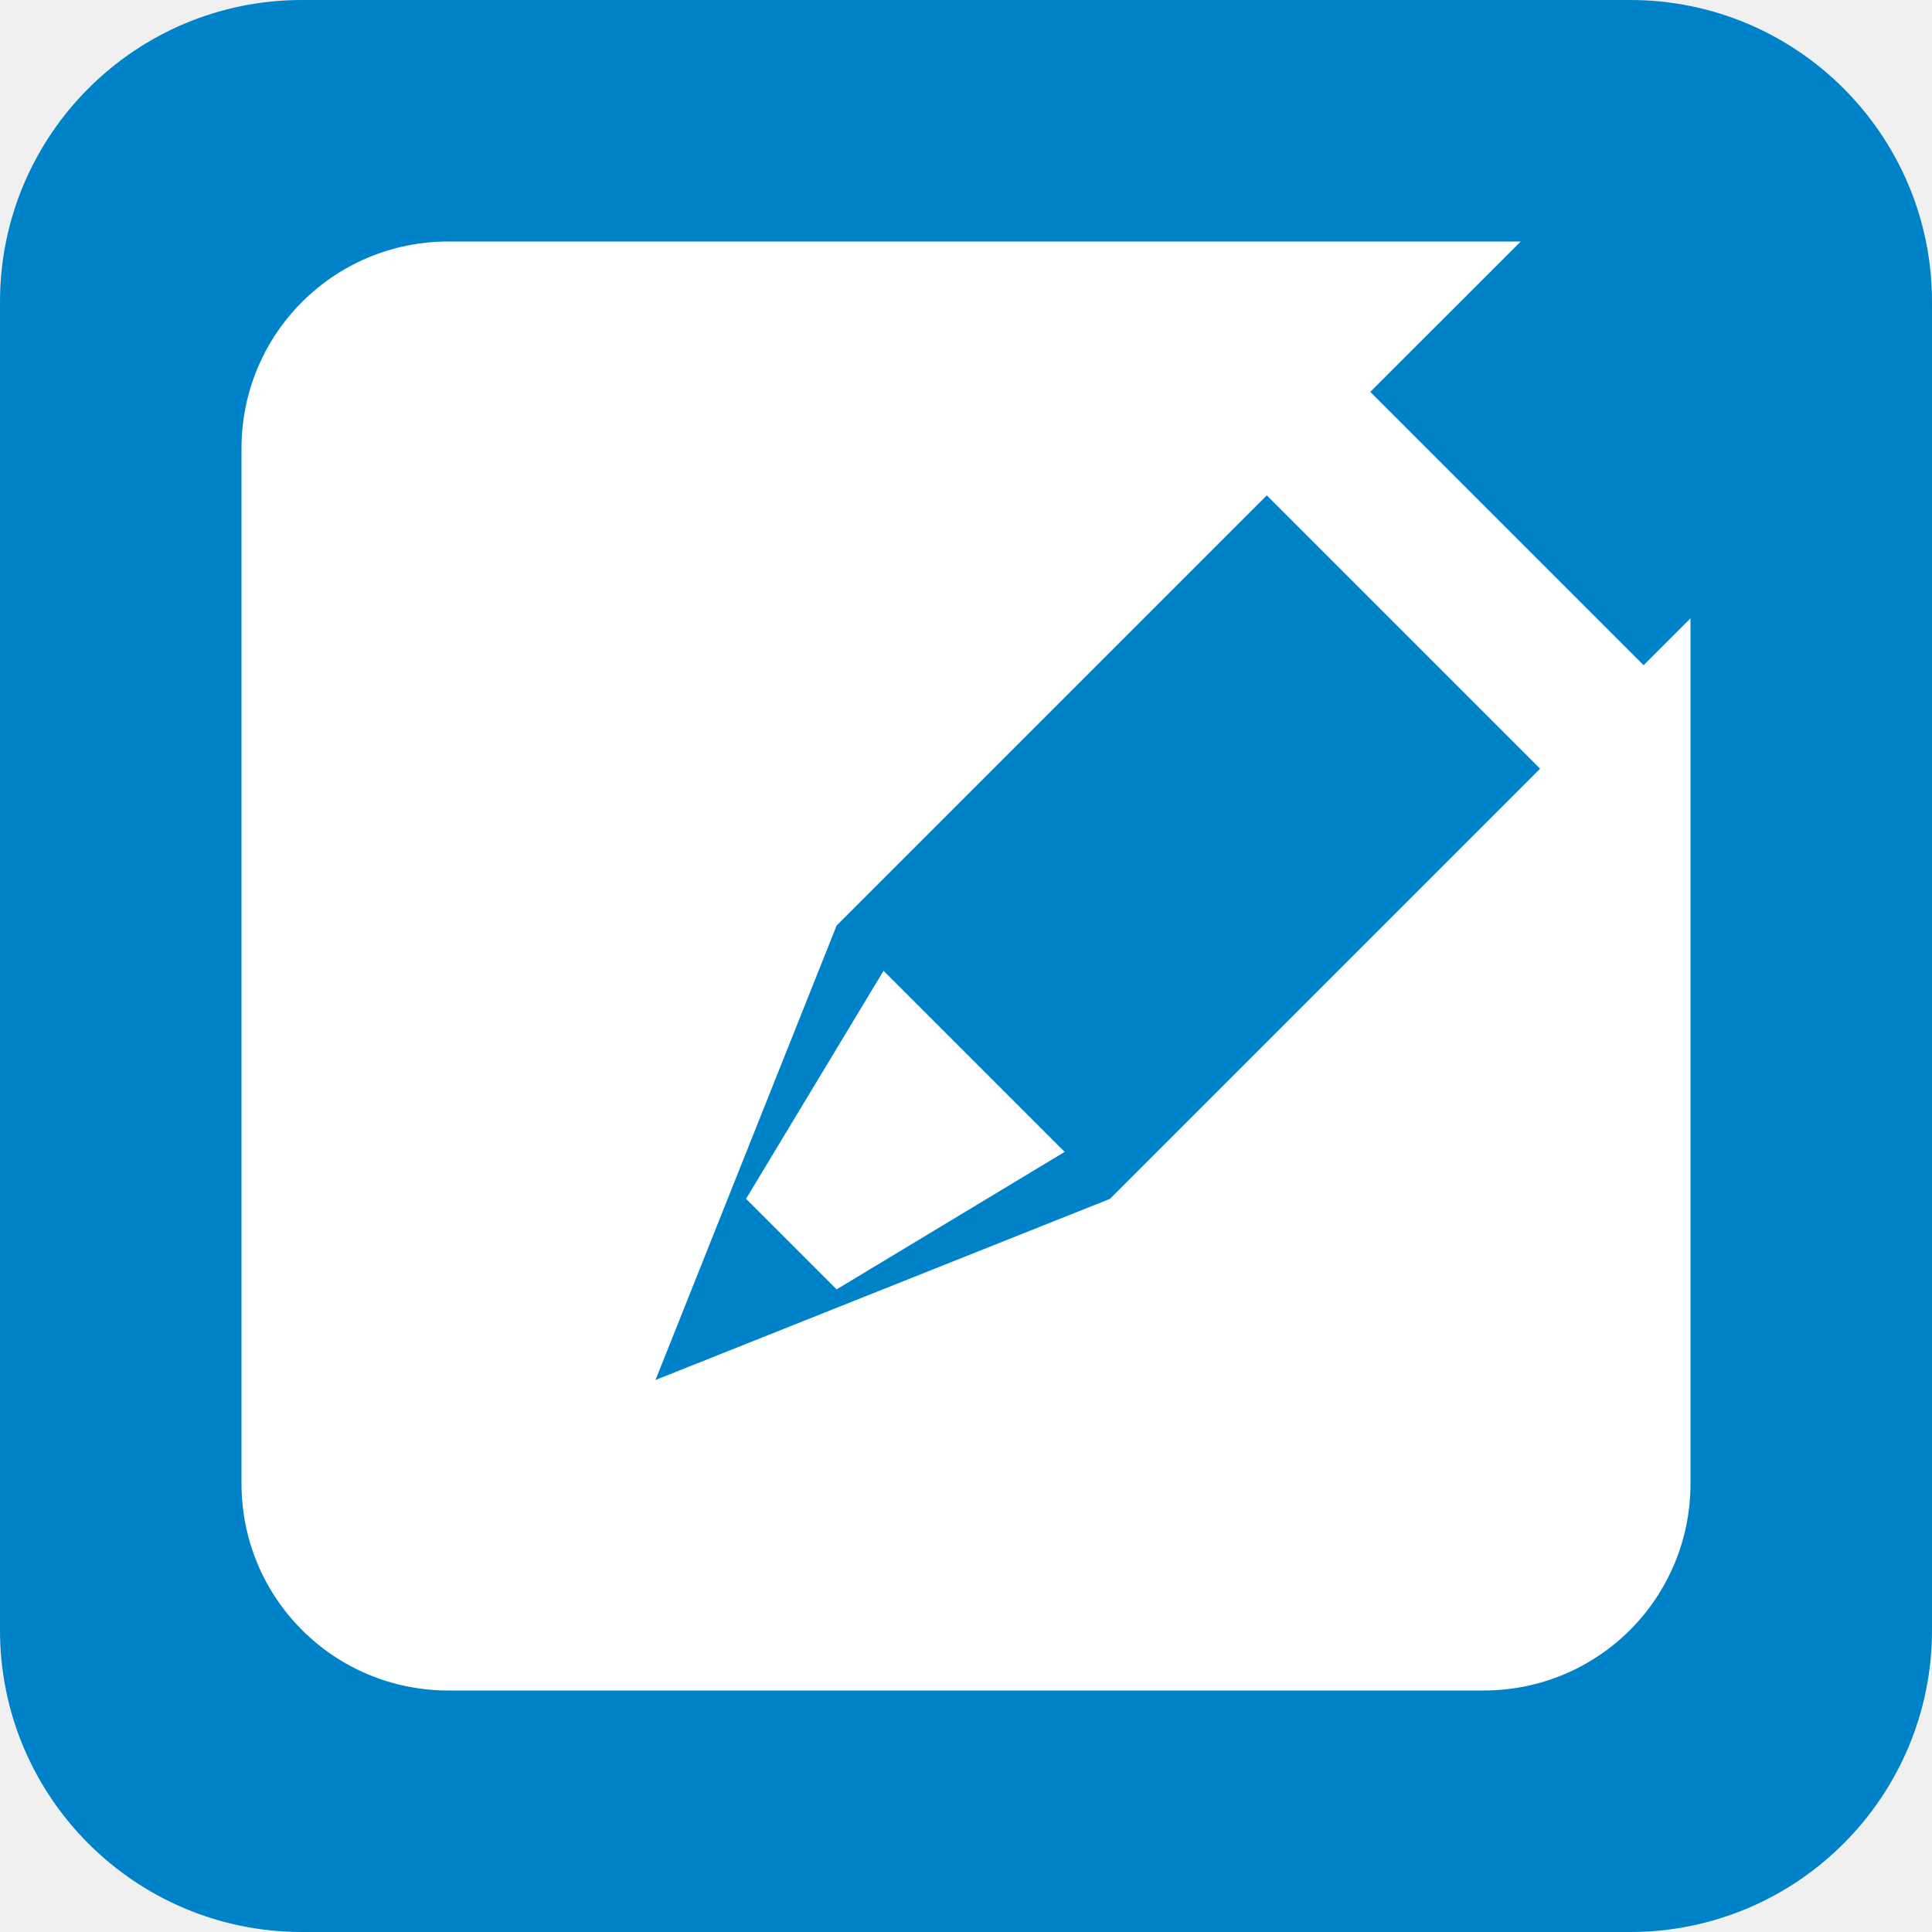
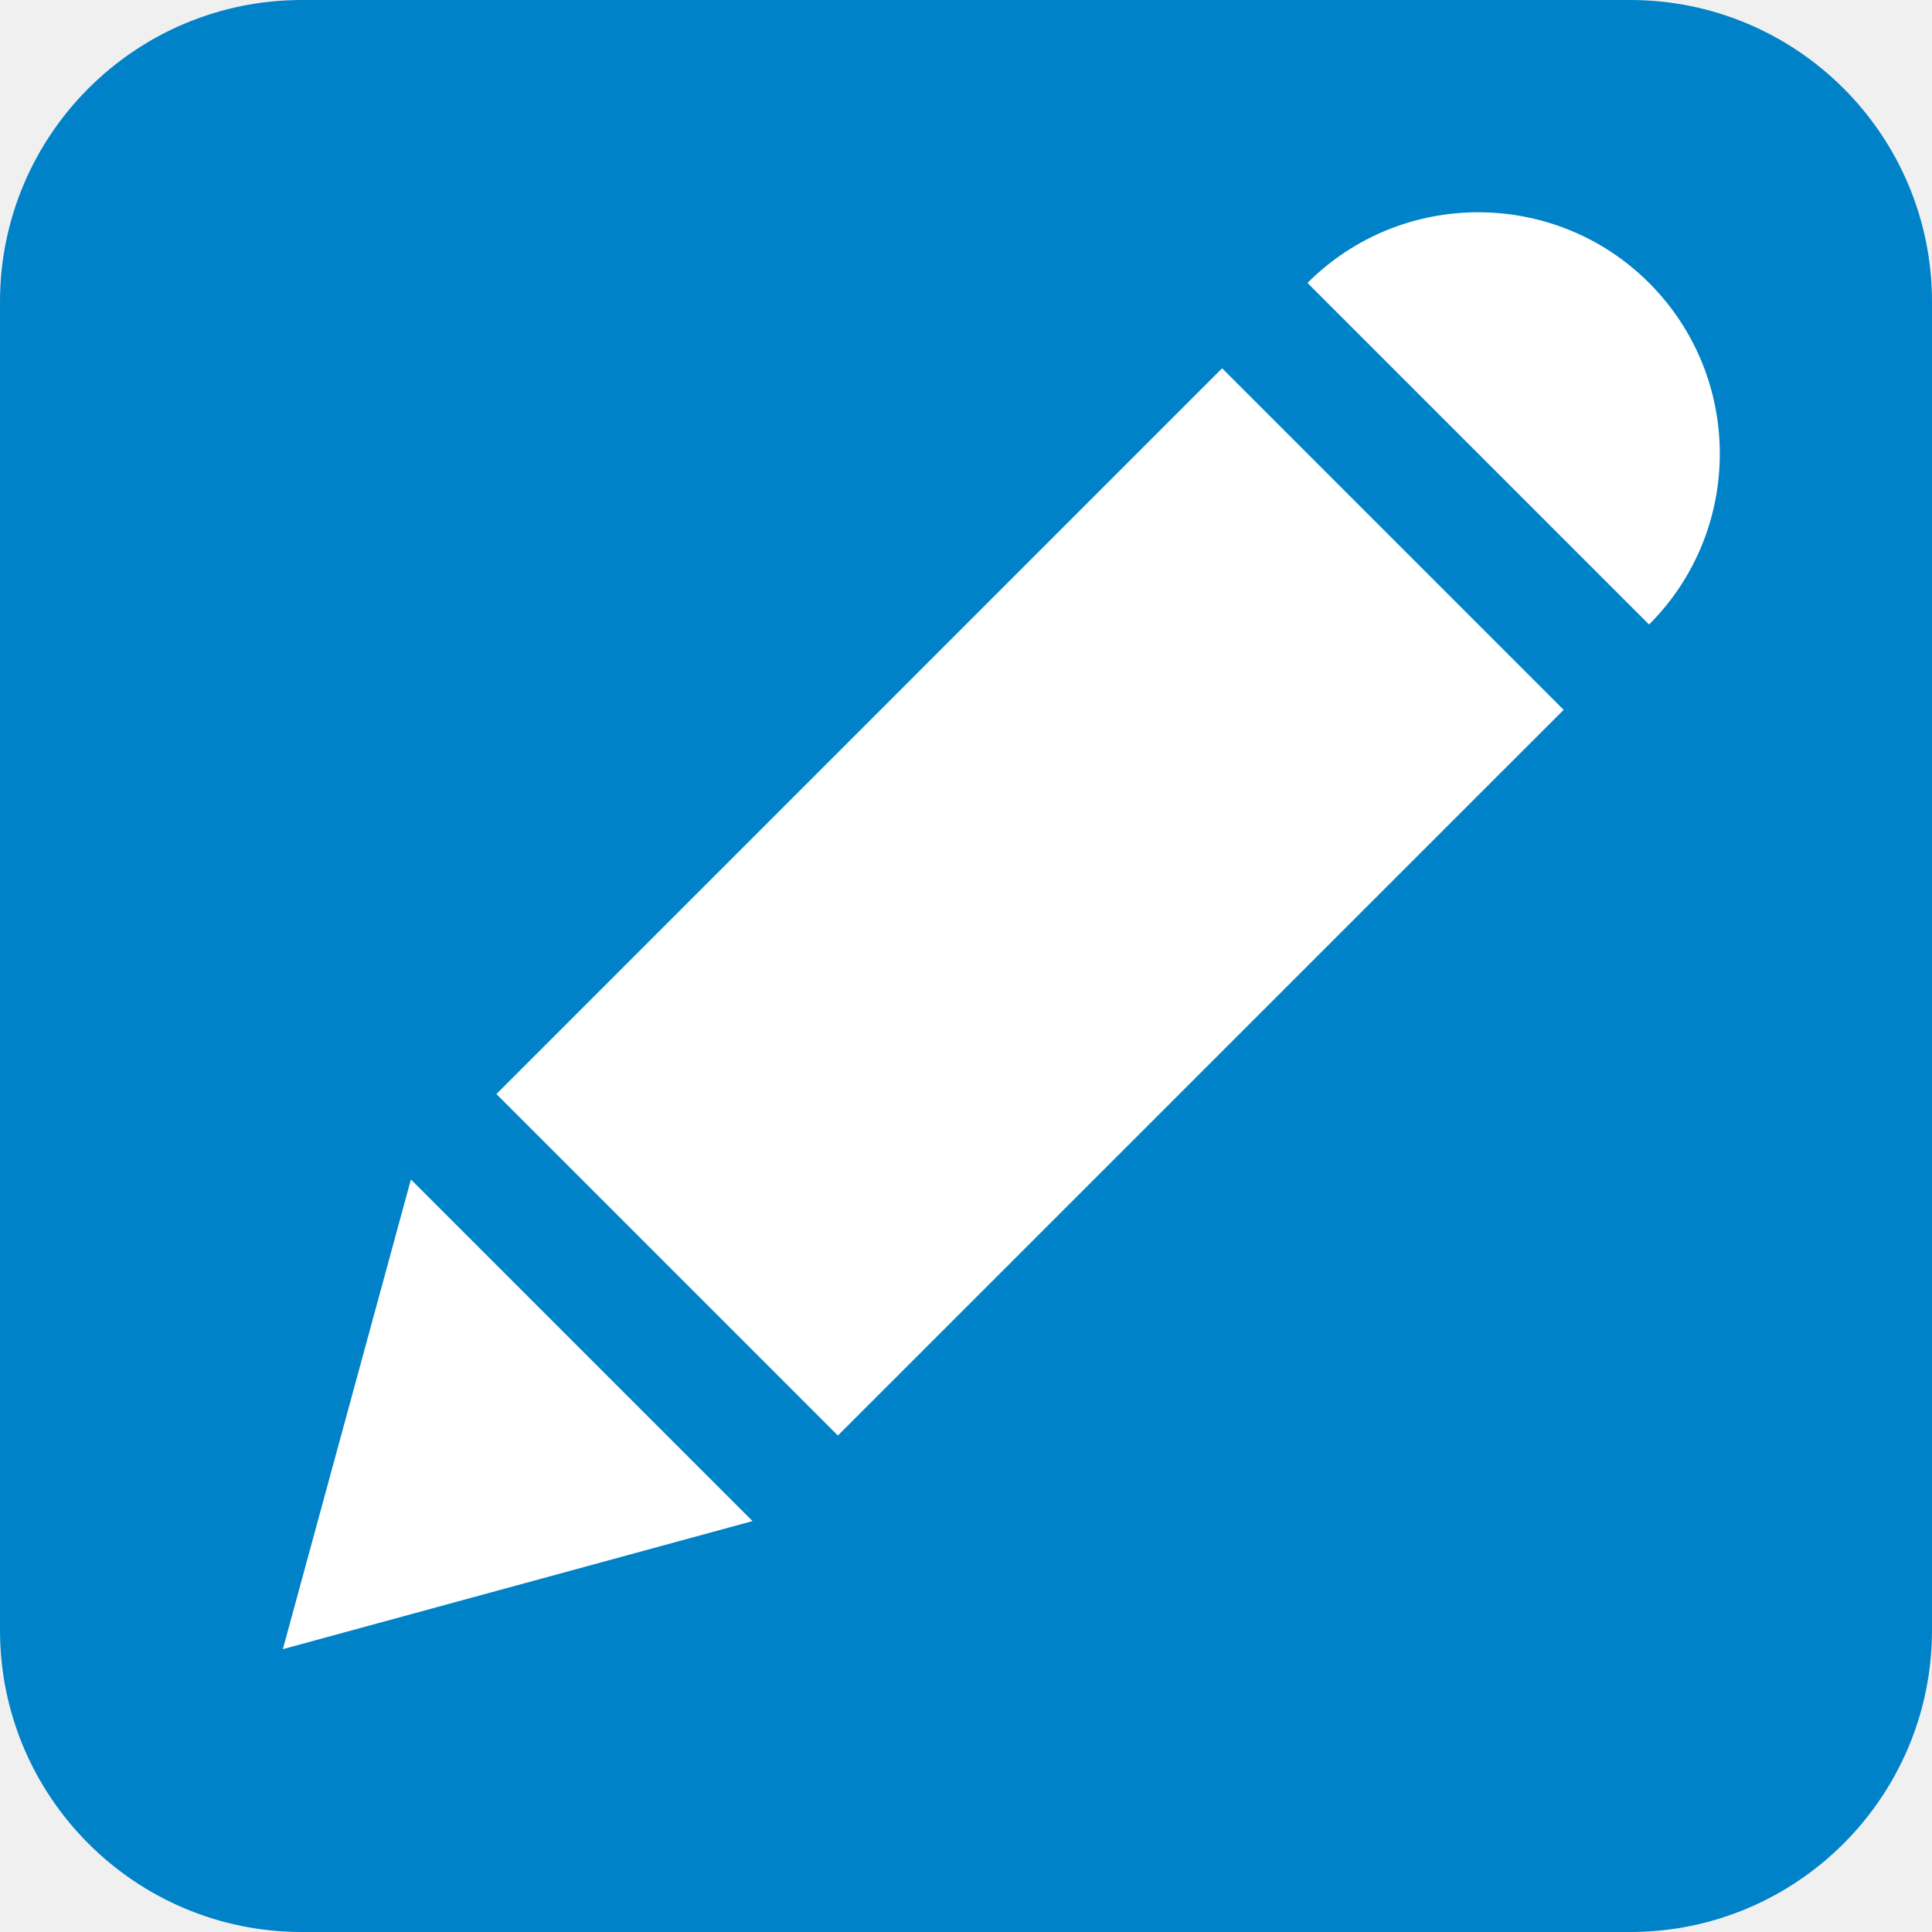
- <svg xmlns="http://www.w3.org/2000/svg" xml:space="preserve" height="32" viewBox="0 0 32 32" width="32" version="1.1" y="0px" x="0px" enable-background="new 0 0 595.275 311.111">
-   <rect rx="5" ry="5" height="32" width="32" y="-0" x="0" fill="#0082c9" />
-   <path d="m7.429 4c-1.899 0-3.429 1.529-3.429 3.429v17.142c0 1.899 1.529 3.429 3.429 3.429h17.143c1.899 0 3.428-1.529 3.428-3.429v-14.33l-0.777 0.777-4.527-4.527 2.492-2.491h-17.759zm13.553 4.205 4.527 4.527-7.125 7.125-7.527 3 3-7.527 7.125-7.125zm-6.348 7.875-2.277 3.776 1.5 1.5 3.777-2.277-3-3z" fill="#fff" />
+ <svg xmlns="http://www.w3.org/2000/svg" width="32" height="32" enable-background="new 0 0 595.275 311.111" version="1.1" viewBox="0 0 32 32" xml:space="preserve">
+   <rect y="-5.2588e-6" width="32" height="32" rx="5" ry="5" fill="#0082c9" />
+   <path d="m24.484 3.516c-1.024 0-2.047 0.389-2.828 1.17l5.658 5.658c1.562-1.562 1.562-4.096 0-5.658-0.781-0.781-1.806-1.17-2.83-1.17zm-4.242 2.584-12.02 12.021 5.656 5.656 12.021-12.02-5.658-5.658zm-13.436 13.436-2.121 7.779 7.779-2.121z" fill="#fff" />
</svg>
